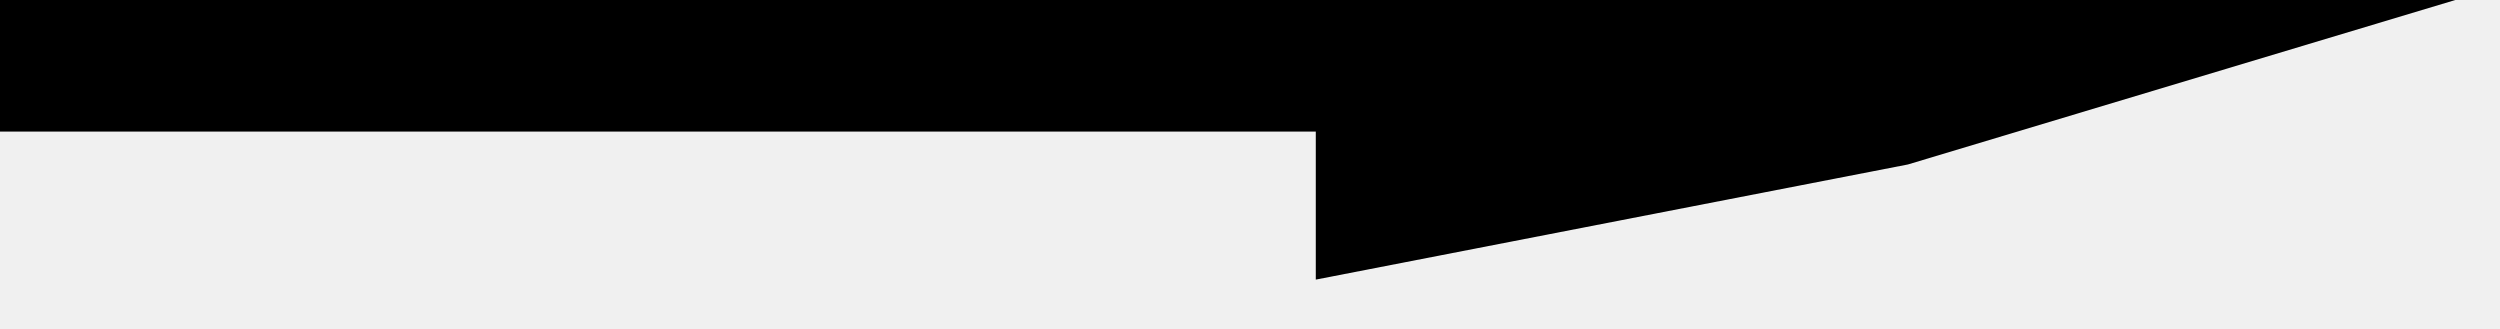
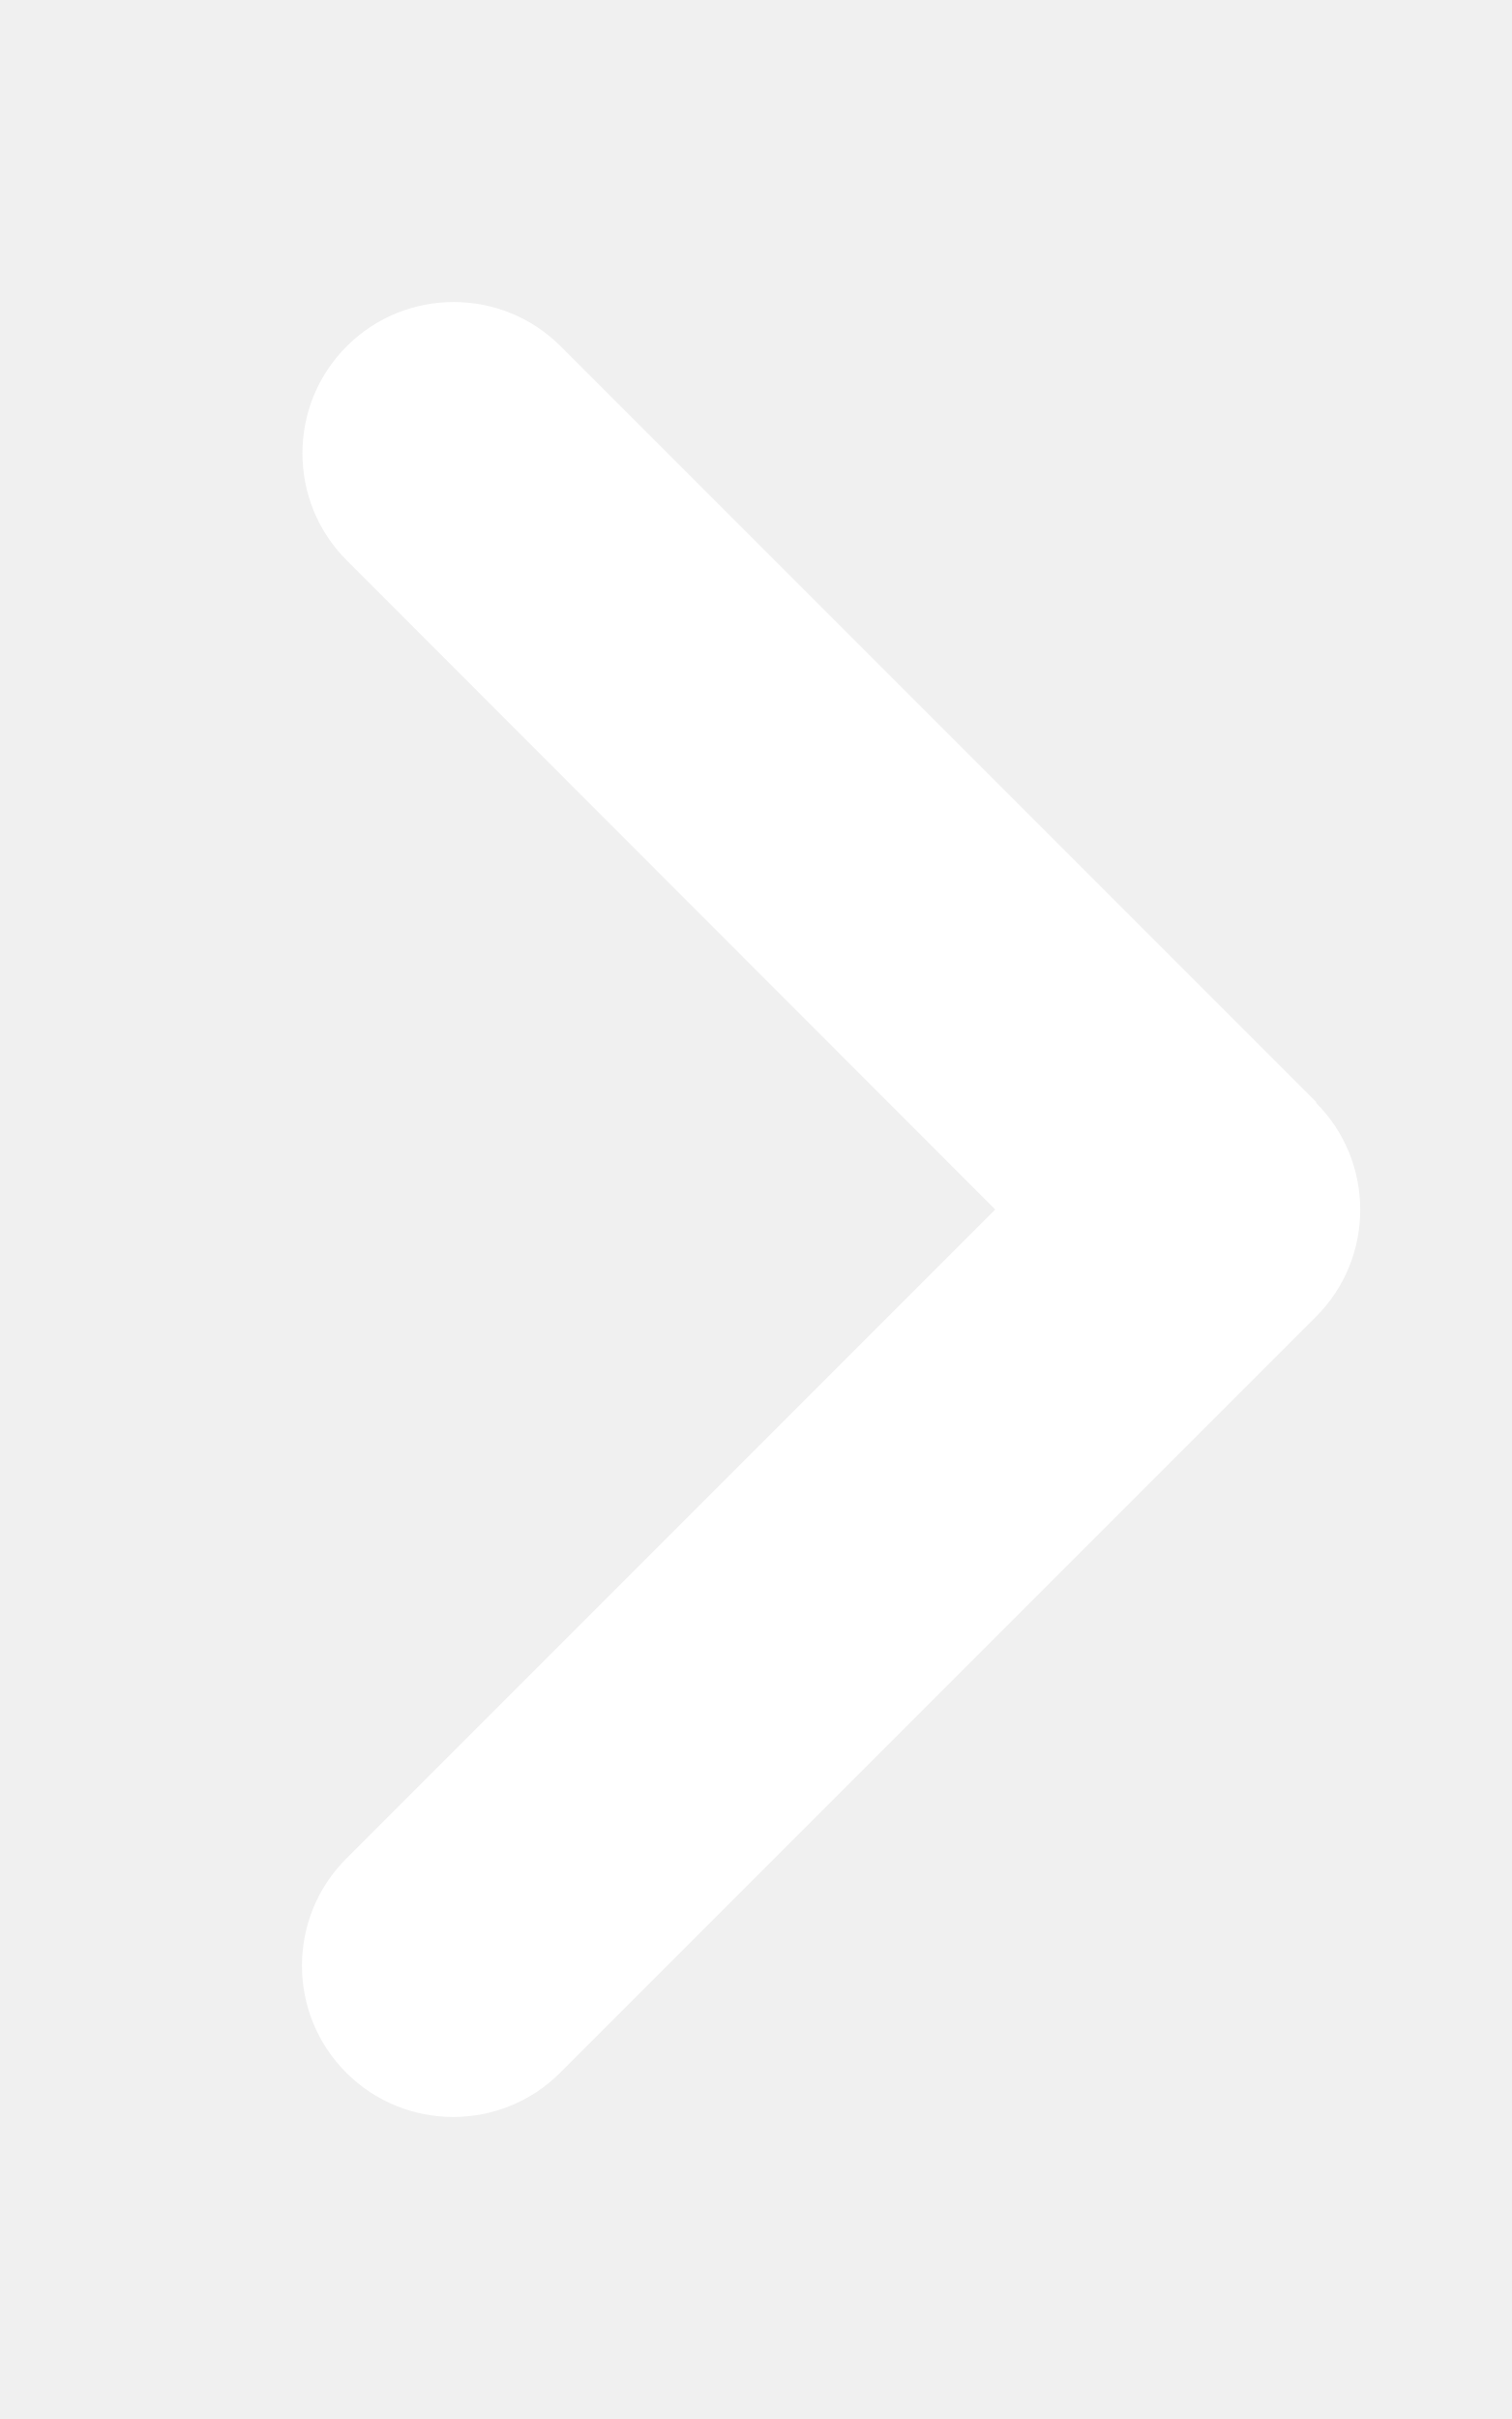
- <svg xmlns="http://www.w3.org/2000/svg" width="38" height="5" viewBox="0 0 38 5" fill="none">
-   <line y1="1" x2="30" y2="1" stroke="black" stroke-width="2" />
-   <path d="M20 4.25L20 1.51421e-06L37.321 0L29 2.5L20 4.25Z" fill="black" />
+ <svg xmlns="http://www.w3.org/2000/svg" viewBox="0 0 320 512">
+   <path d="M278.6 233.4c12.5 12.5 12.5 32.8 0 45.3l-160 160c-12.5 12.5-32.8 12.5-45.3 0s-12.5-32.8 0-45.3L210.7 256 73.4 118.6c-12.5-12.5-12.5-32.8 0-45.3s32.8-12.5 45.3 0l160 160z" fill="white" />
</svg>
